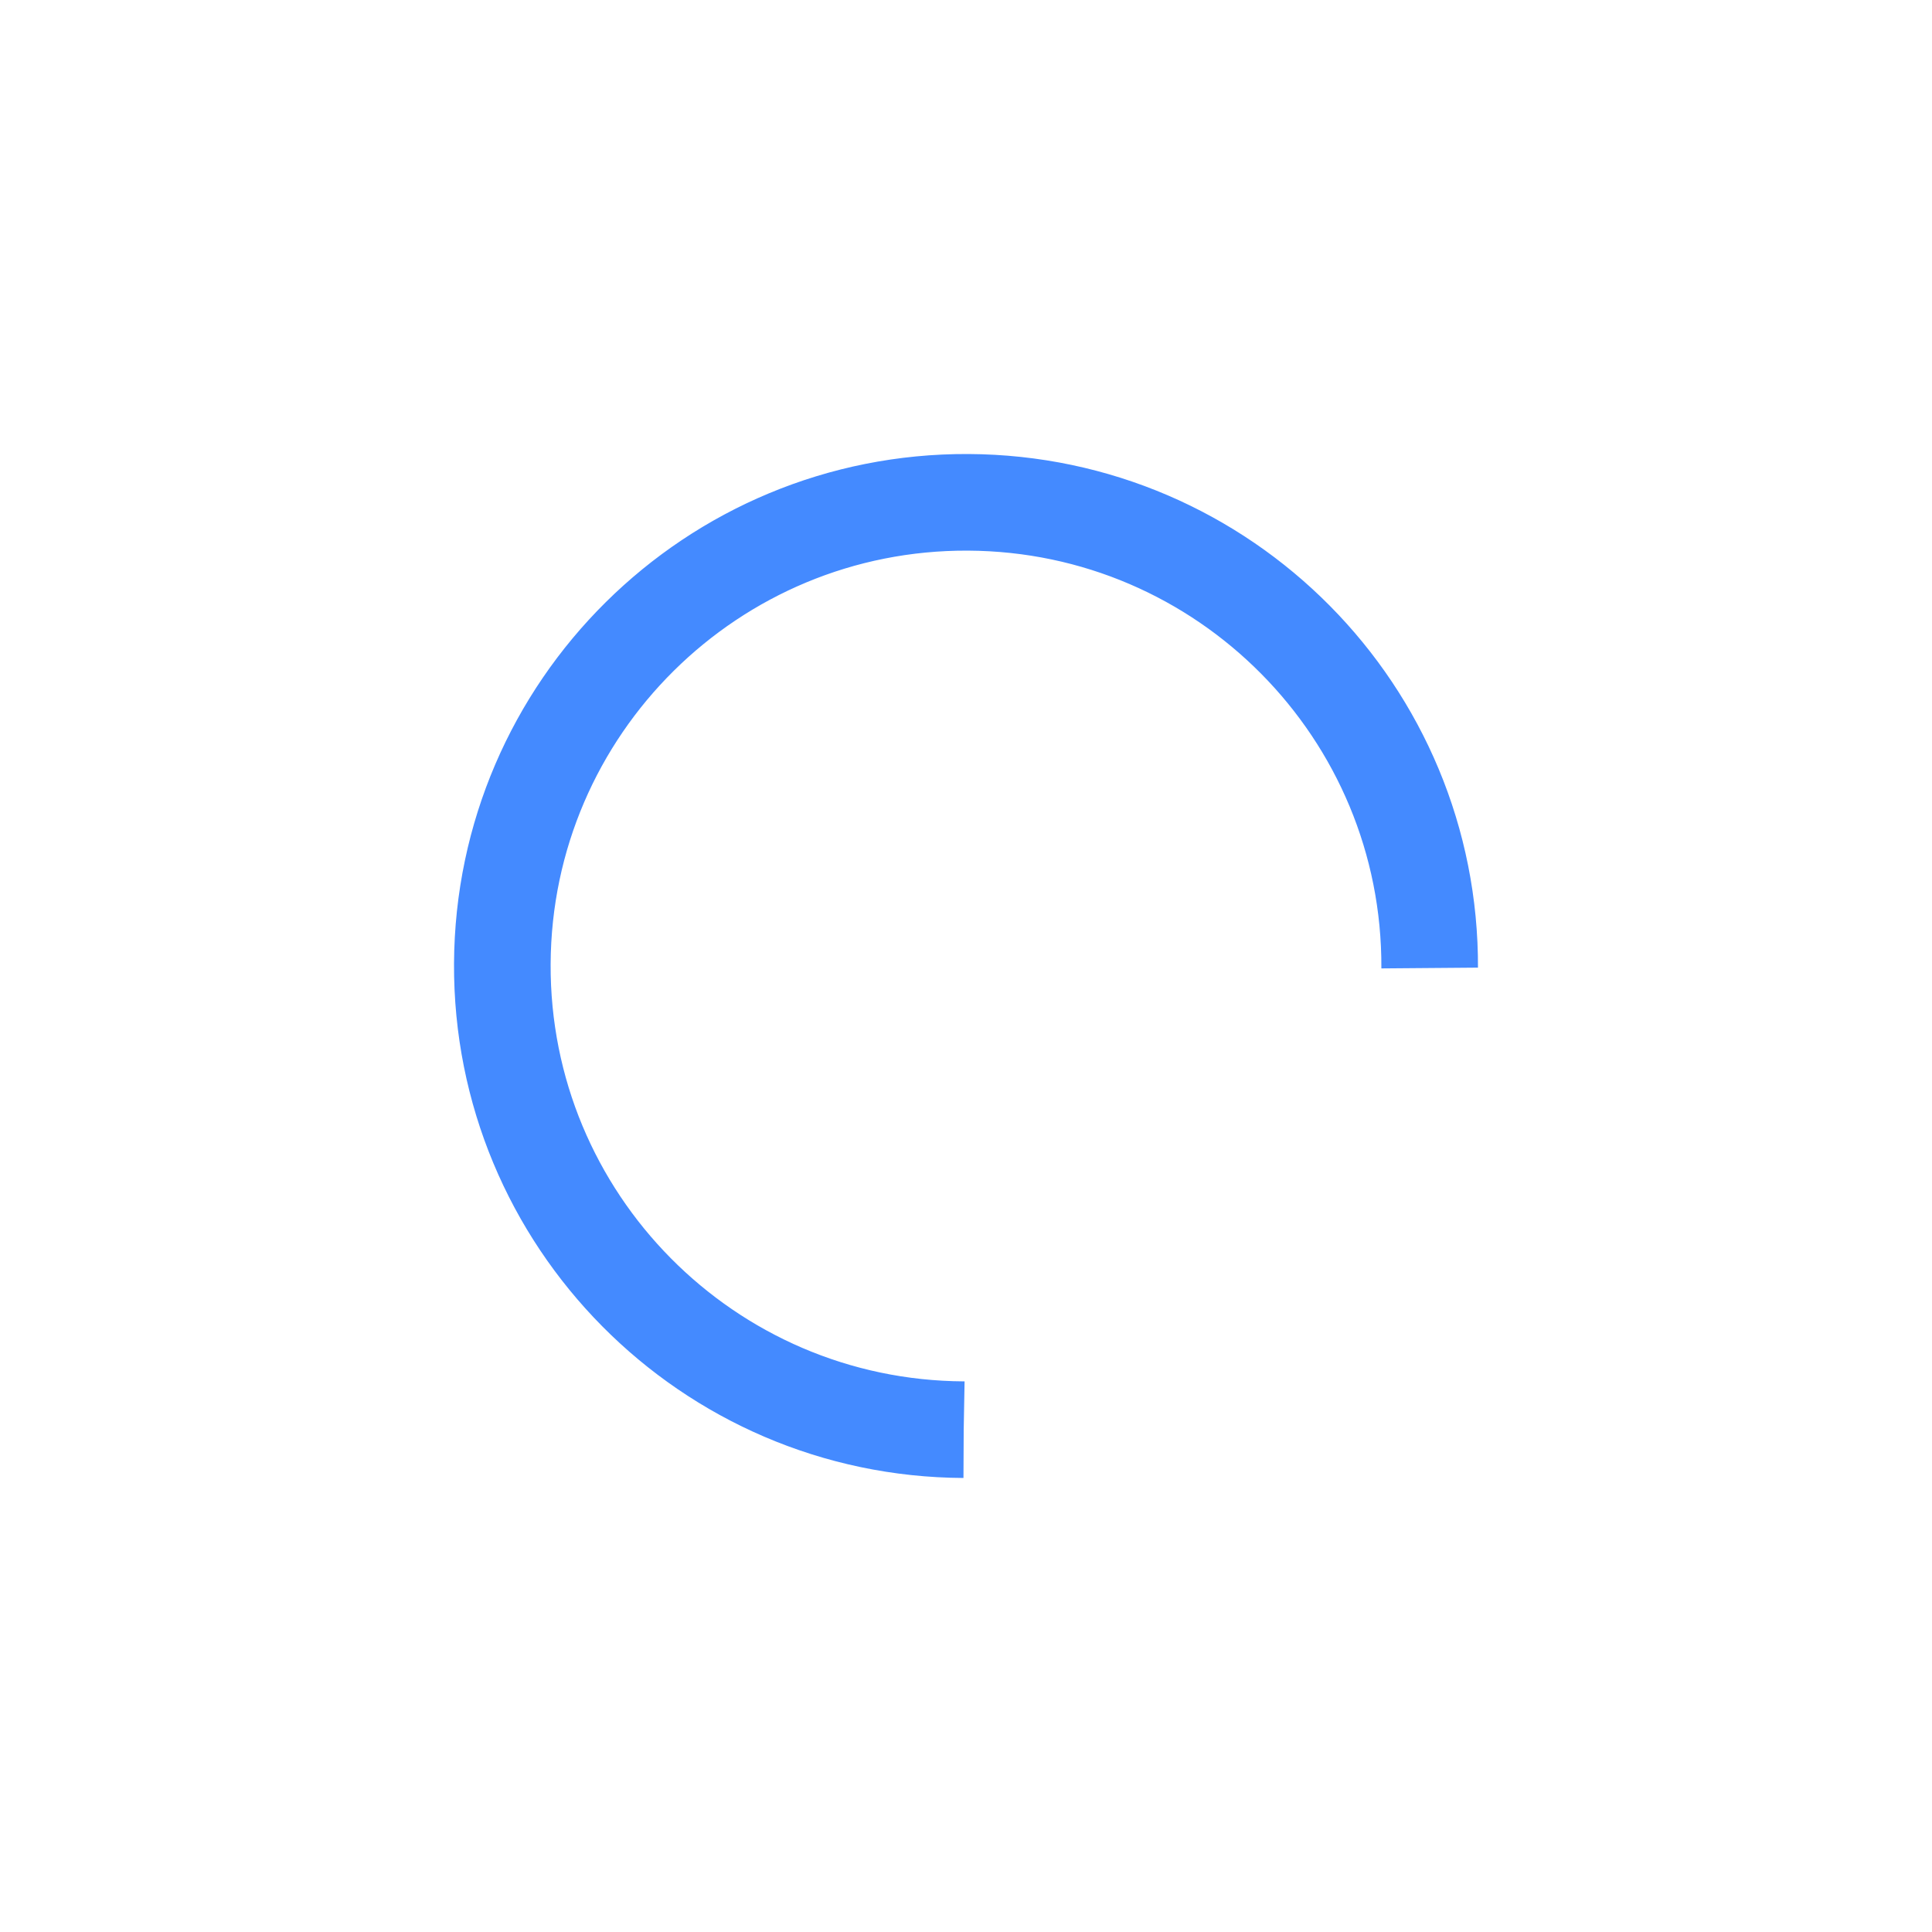
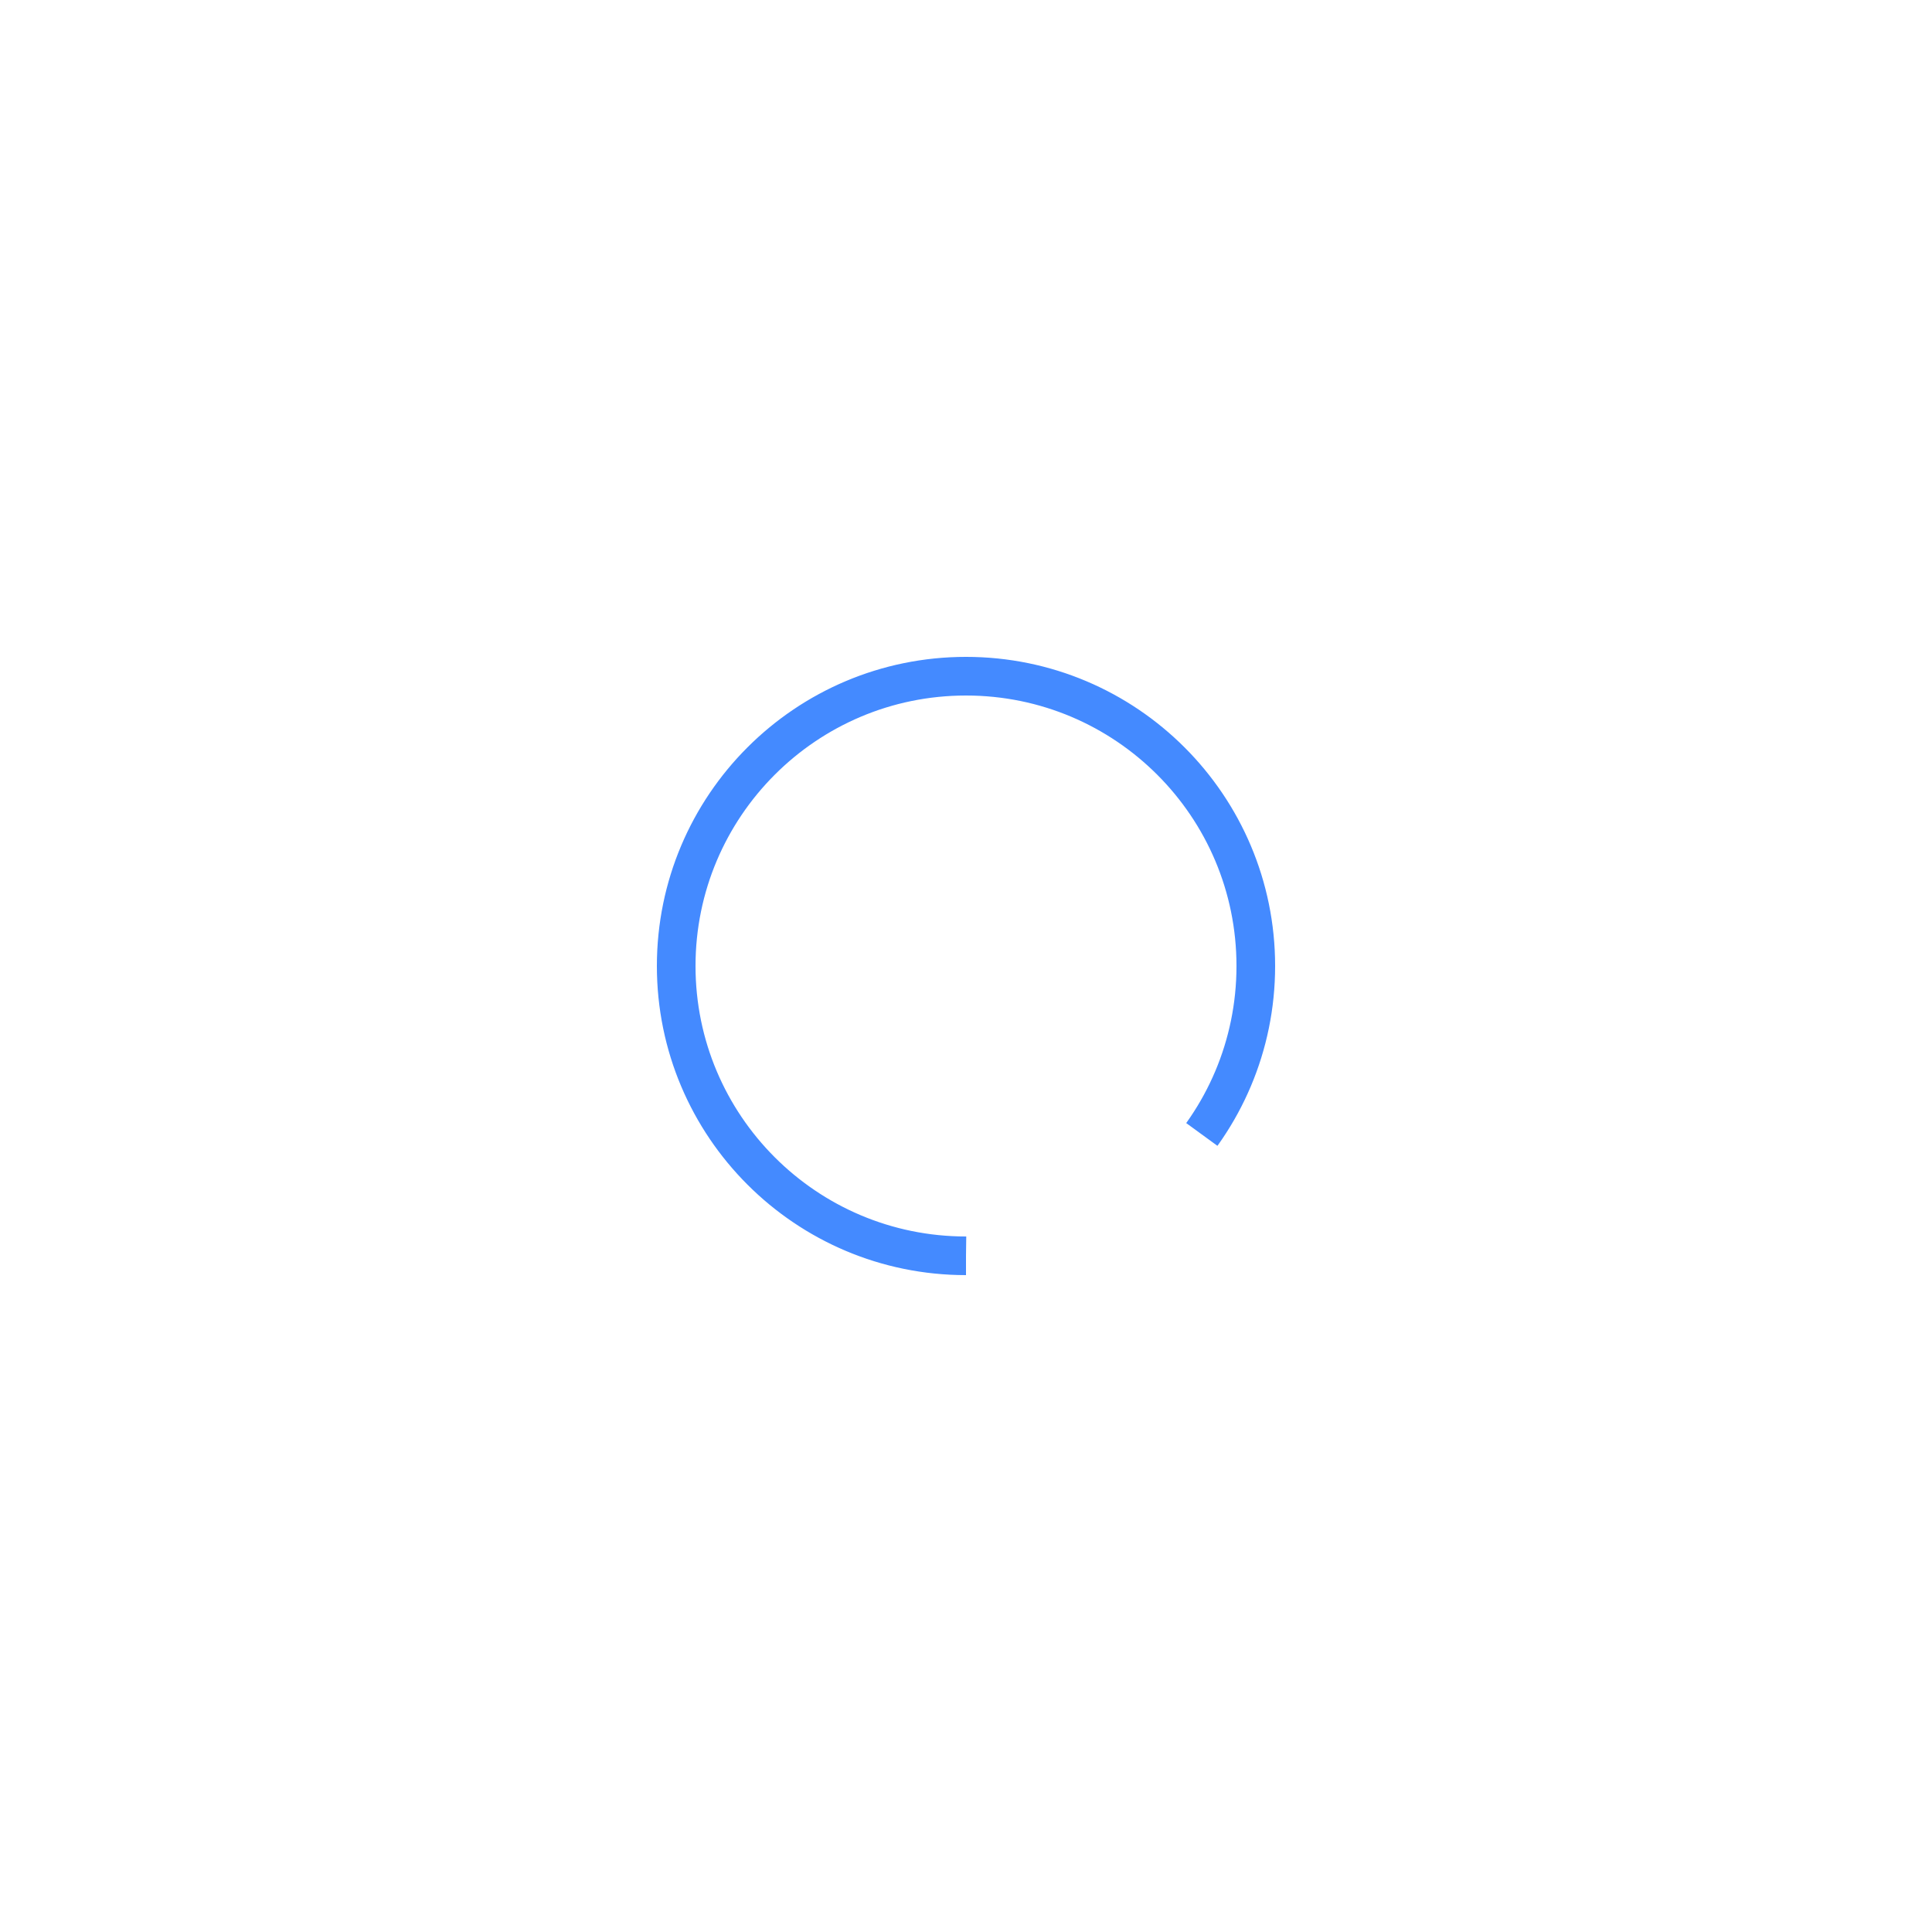
<svg xmlns="http://www.w3.org/2000/svg" style="margin: auto; background: transparent; display: block; shape-rendering: auto;" width="200px" height="200px" viewBox="0 0 100 100" preserveAspectRatio="xMidYMid">
-   <circle cx="50" cy="50" fill="none" stroke="#448aff" stroke-width="5" r="24" stroke-dasharray="113.097 39.699" transform="rotate(90.2836 50 50)">
+   <circle cx="50" cy="50" fill="none" stroke="#448aff" stroke-width="2" r="15" stroke-dasharray="80 40" transform="rotate(90 50 50)">
    <animateTransform attributeName="transform" type="rotate" repeatCount="indefinite" dur="1.042s" values="0 50 50;360 50 50" keyTimes="0;1" />
  </circle>
</svg>
